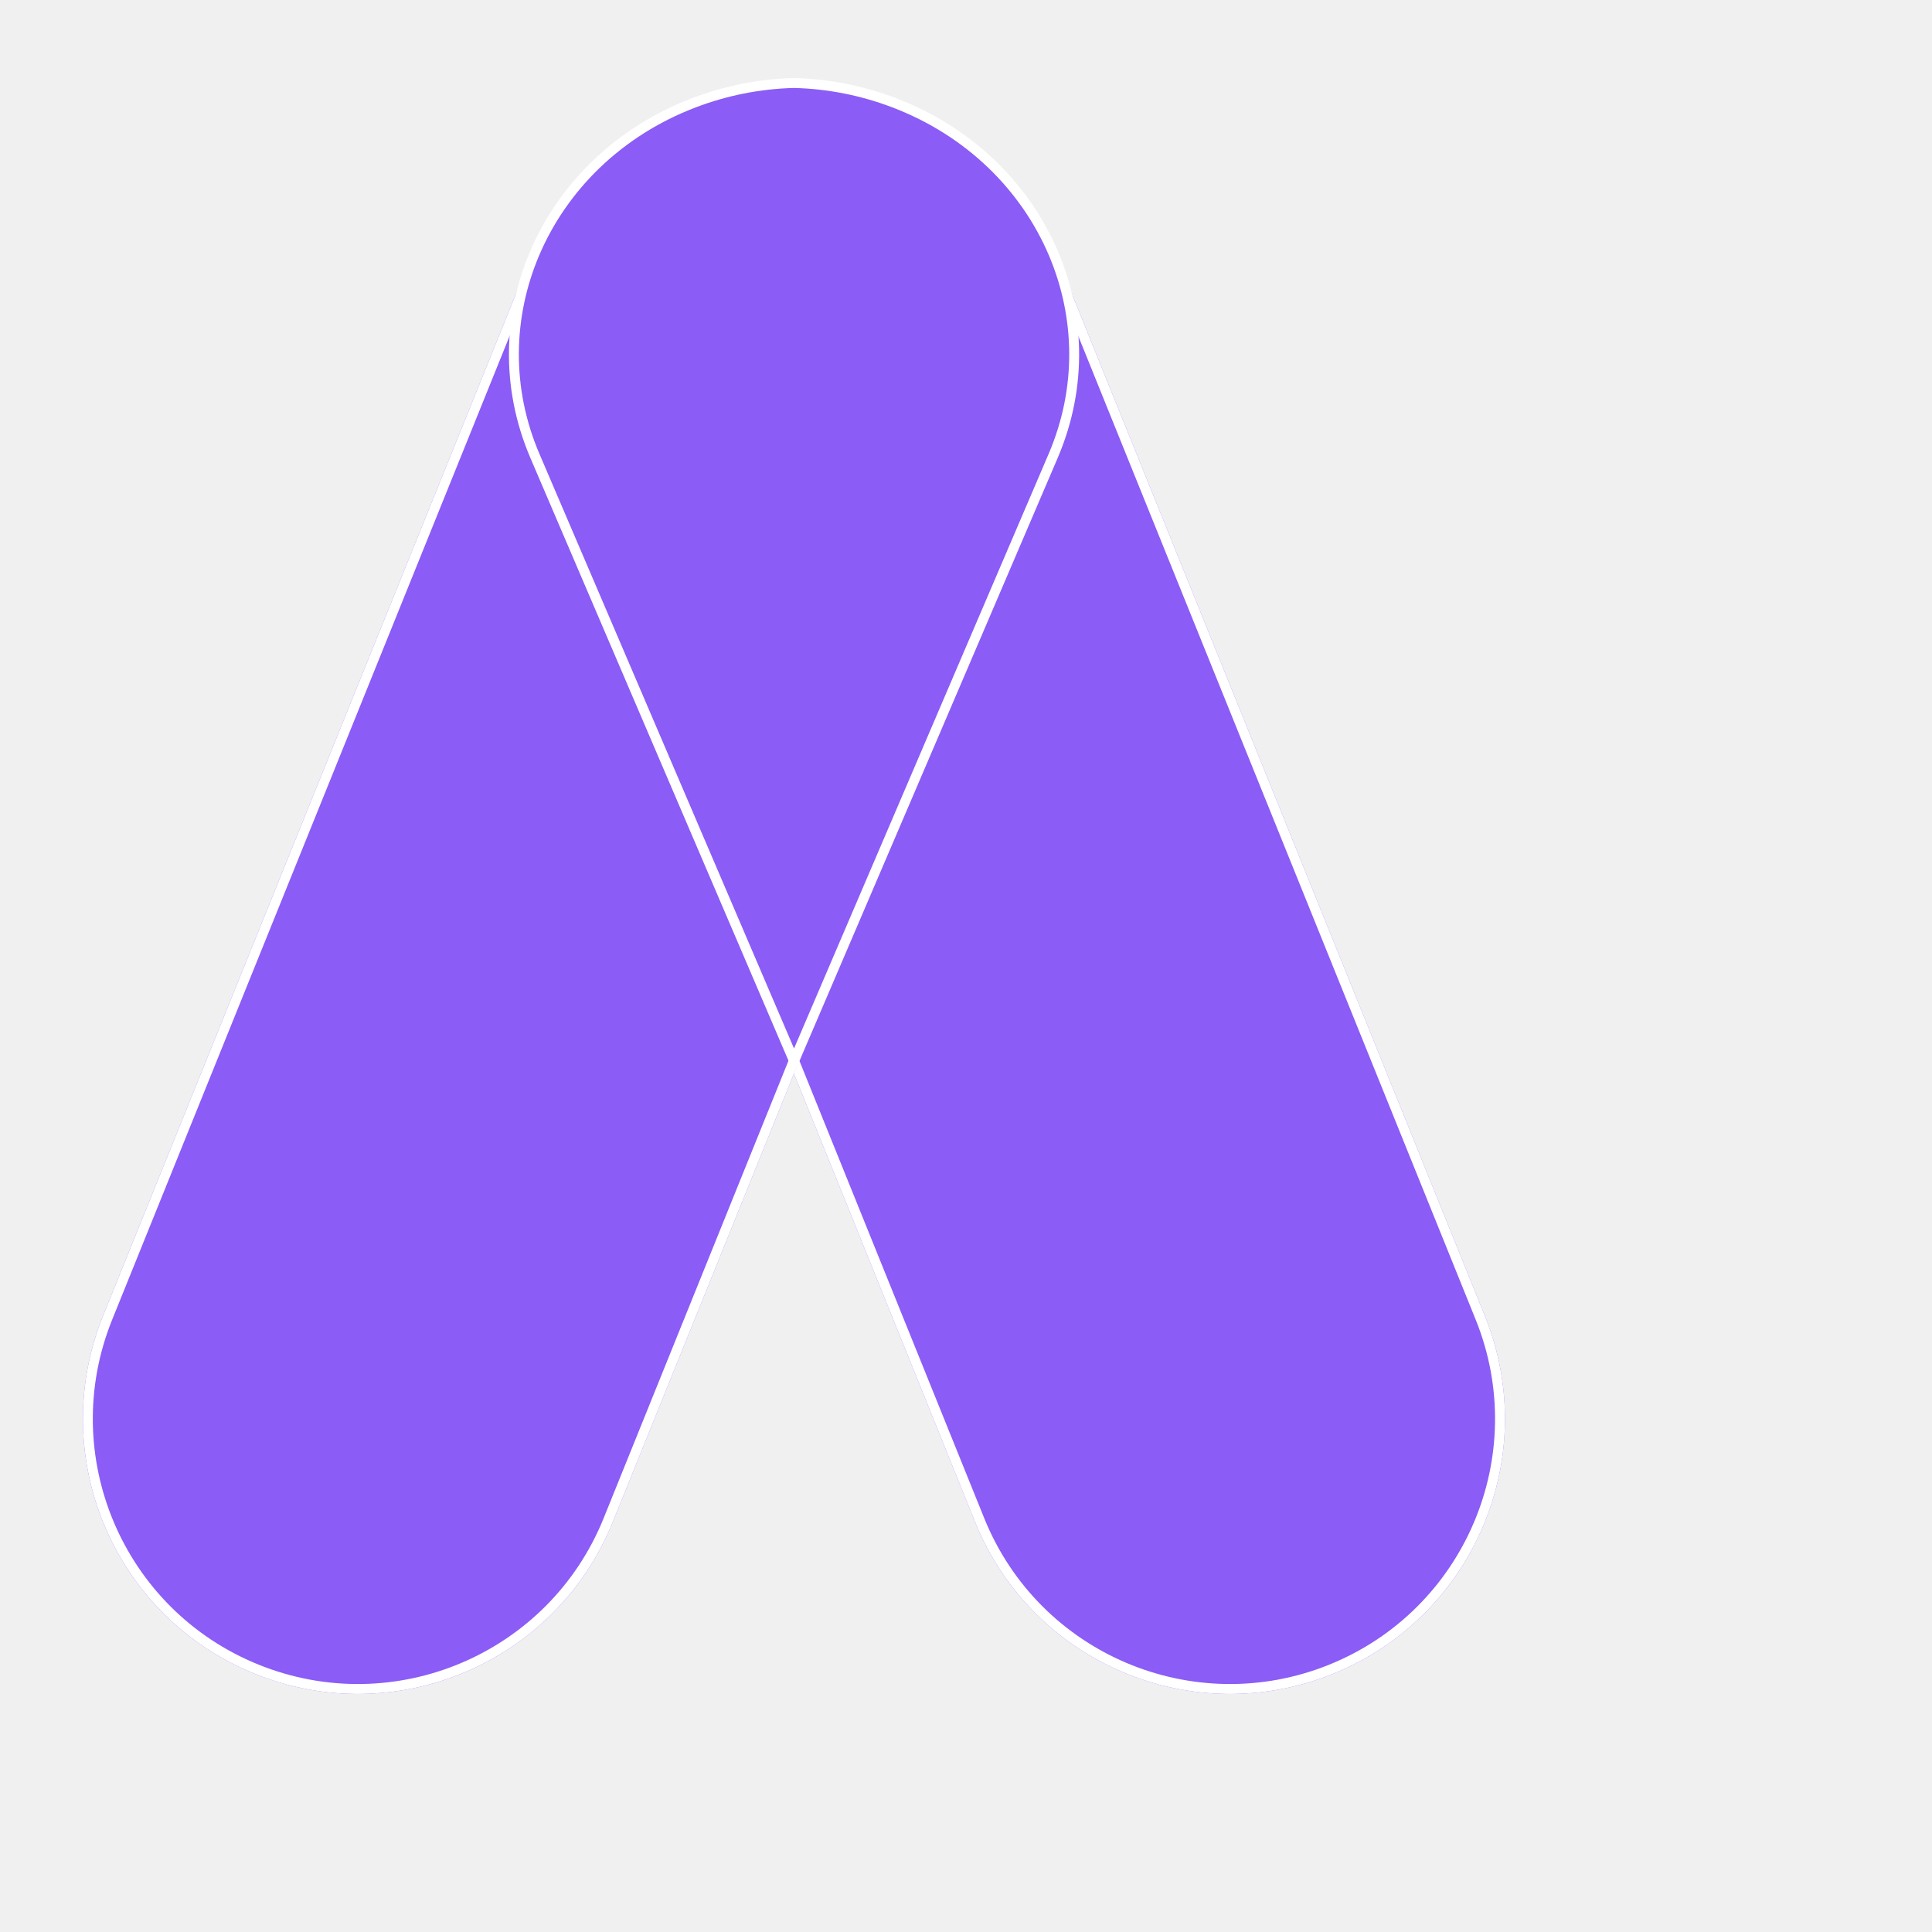
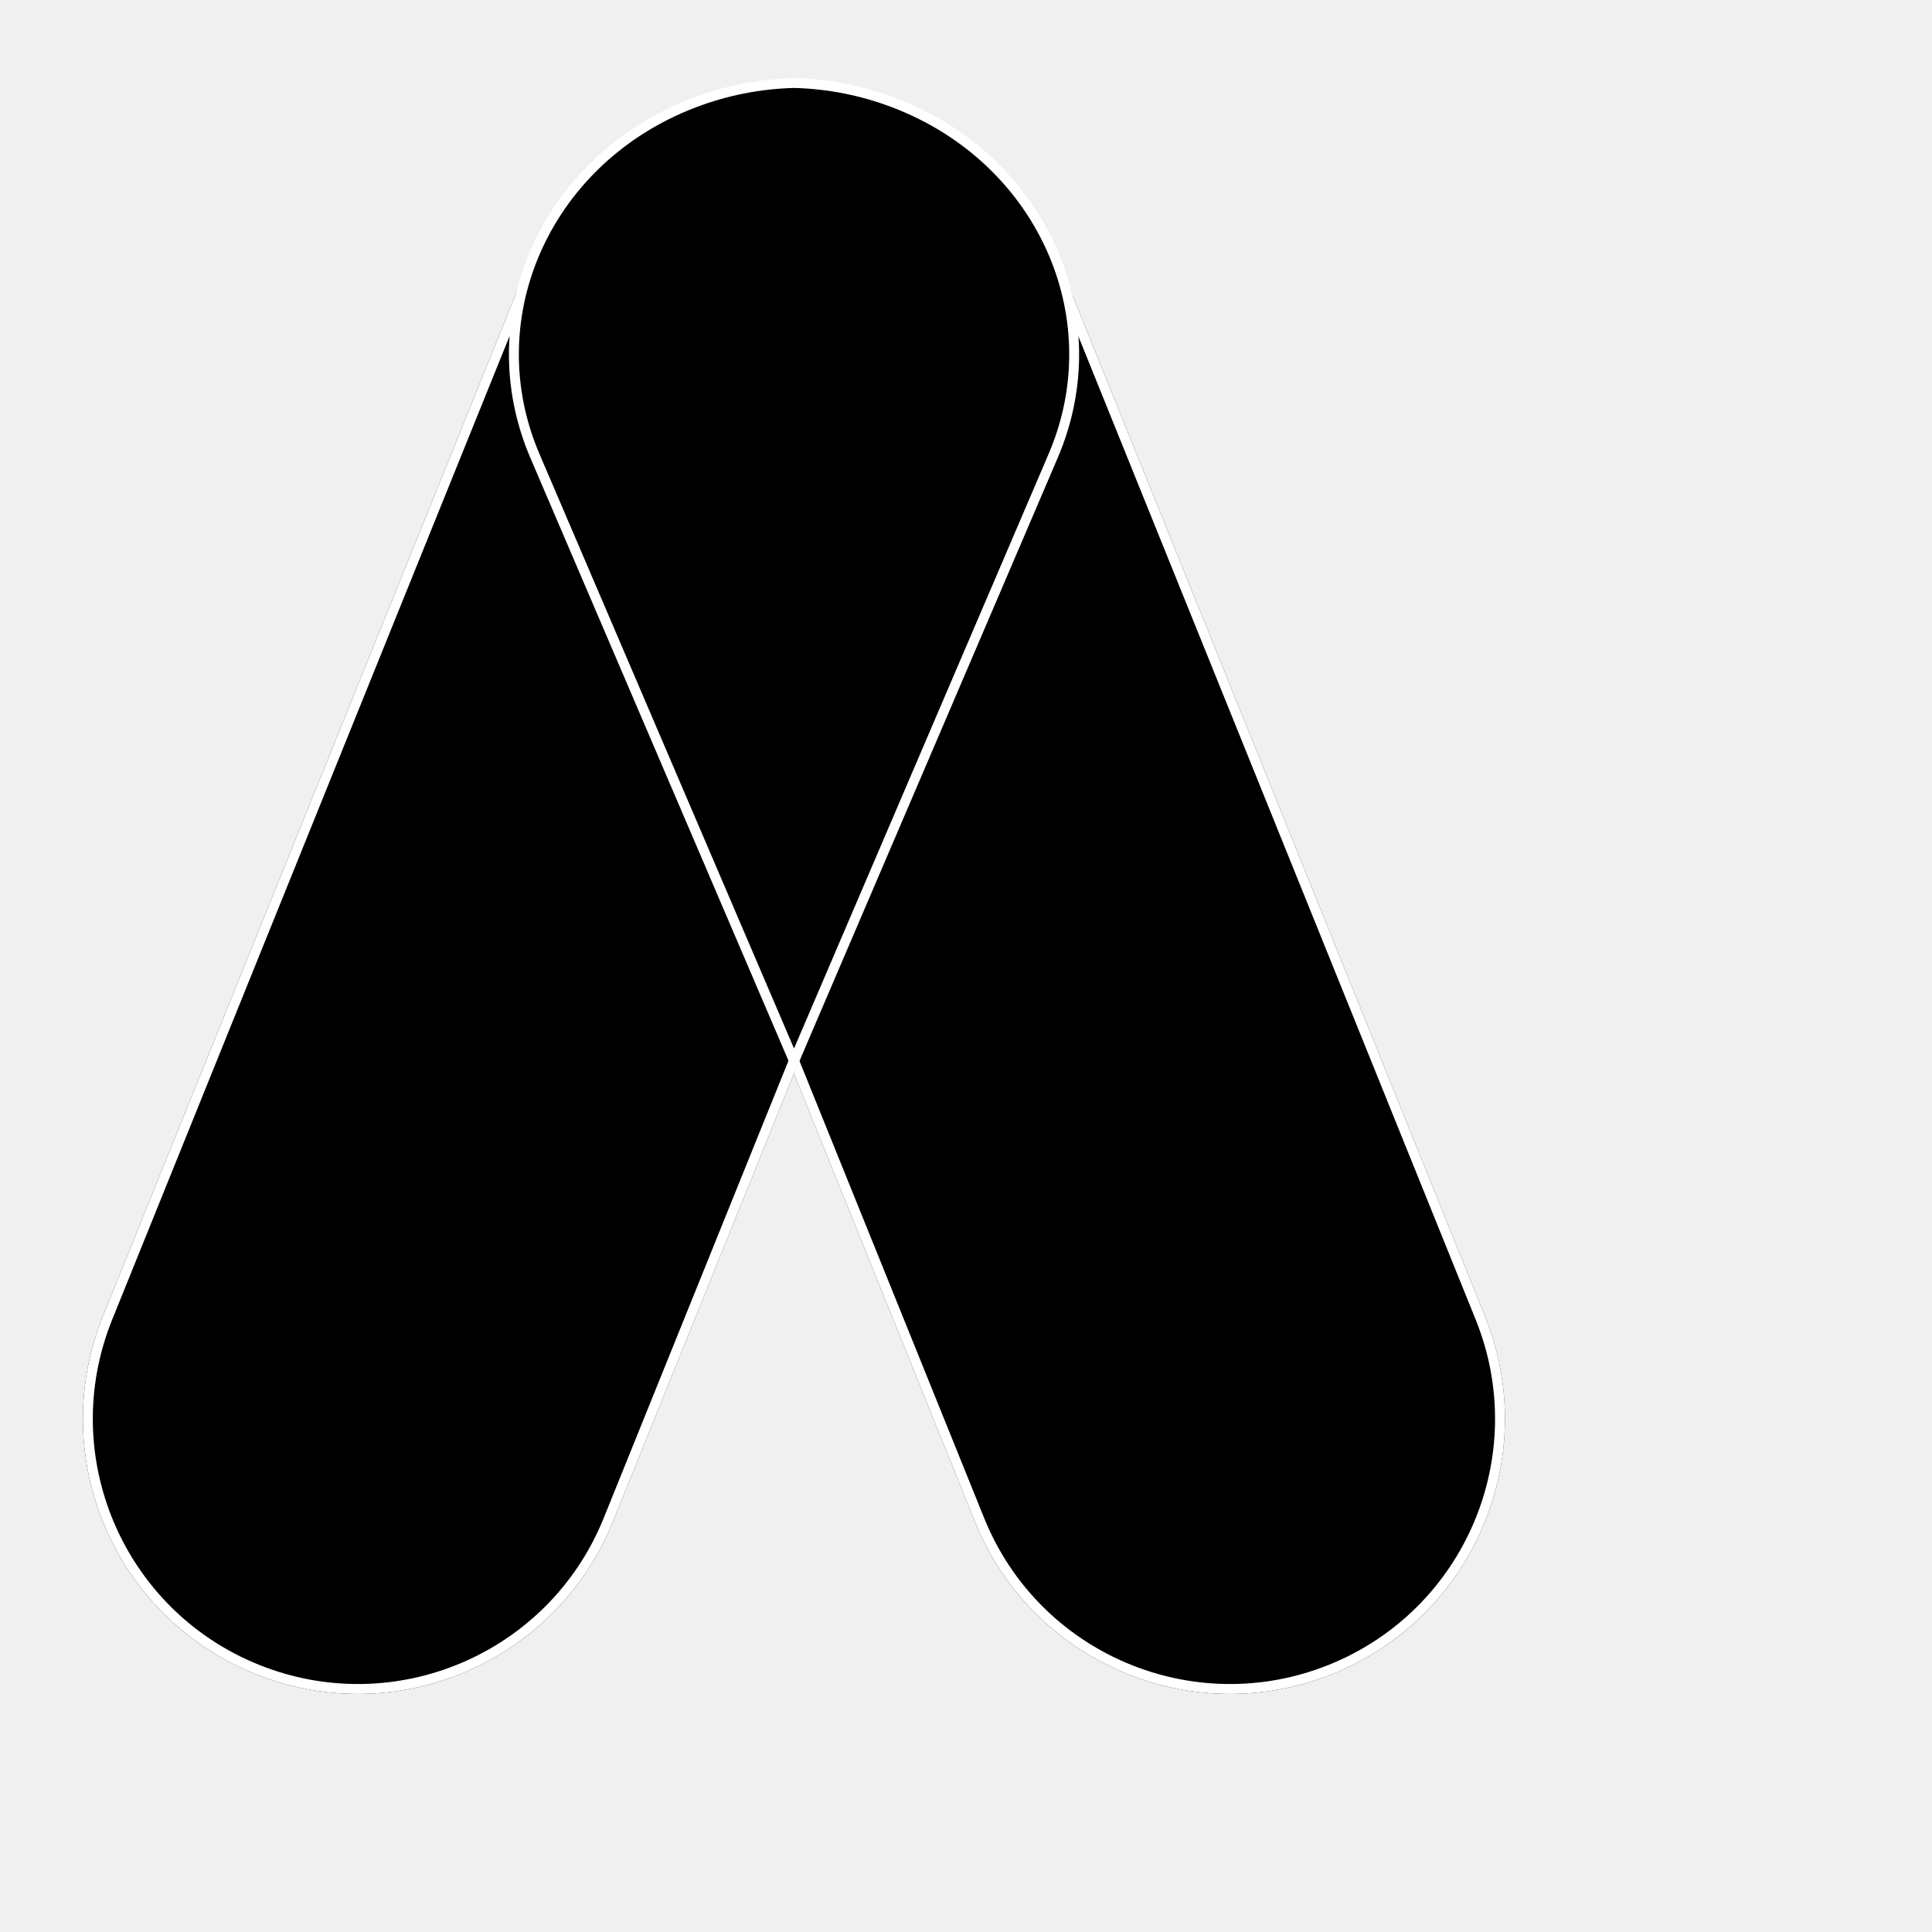
<svg xmlns="http://www.w3.org/2000/svg" width="780" height="780" viewBox="0 0 780 780">
  <g id="Group_1" data-name="Group 1" transform="translate(-206.267 -181.114)">
-     <g id="Rectangle_1" fill="#8b5cf6" stroke="#fff" stroke-width="4" data-name="Rectangle 1" transform="translate(385.267 264.277) rotate(-22)">
+     <g id="Rectangle_1" fill="#000000" stroke="#fff" stroke-width="4" data-name="Rectangle 1" transform="translate(385.267 264.277) rotate(-22)">
      <rect width="222" height="684" stroke="none" rx="111" />
      <rect width="218" height="680" x="2" y="2" fill="none" rx="109" />
    </g>
-     <g id="Rectangle_2" fill="#8b5cf6" stroke="#fff" stroke-width="4" data-name="Rectangle 2" transform="translate(412.101 898.47) rotate(-158)">
+     <g id="Rectangle_2" fill="#000000" stroke="#fff" stroke-width="4" data-name="Rectangle 2" transform="translate(412.101 898.47) rotate(-158)">
      <rect width="222" height="684" stroke="none" rx="111" />
      <rect width="218" height="680" x="2" y="2" fill="none" rx="109" />
    </g>
-     <g id="Intersection_2" fill="#8b5cf6" data-name="Intersection 2">
+     <g id="Intersection_2" fill="#000000" data-name="Intersection 2">
      <path stroke="none" d="M 327.57 430.387 L 222.948 186.056 C 220.079 179.354 217.906 172.389 216.49 165.352 C 215.11 158.494 214.431 151.478 214.471 144.5 C 214.511 137.647 215.244 130.754 216.651 124.012 C 218.044 117.336 220.111 110.742 222.794 104.412 C 225.628 97.729 229.173 91.284 233.33 85.256 C 237.525 79.173 242.377 73.468 247.75 68.302 C 253.225 63.038 259.292 58.284 265.782 54.172 C 272.448 49.949 279.637 46.356 287.152 43.491 C 300.12 38.547 313.721 35.862 327.577 35.509 C 341.423 35.861 355.019 38.546 367.987 43.49 C 375.501 46.355 382.691 49.949 389.358 54.172 C 395.848 58.284 401.914 63.038 407.389 68.302 C 412.762 73.469 417.614 79.173 421.81 85.257 C 425.967 91.284 429.512 97.729 432.345 104.413 C 435.029 110.742 437.096 117.337 438.489 124.013 C 439.895 130.755 440.629 137.648 440.668 144.5 C 440.708 151.478 440.029 158.494 438.649 165.353 C 437.233 172.389 435.06 179.354 432.19 186.056 L 327.57 430.387 Z" transform="translate(199.27 179.112)" />
      <path fill="#fff" stroke="none" d="M 327.577 37.509 C 313.965 37.862 300.605 40.503 287.864 45.36 C 280.475 48.177 273.405 51.71 266.852 55.862 C 260.475 59.902 254.515 64.572 249.137 69.744 C 243.86 74.817 239.096 80.419 234.976 86.392 C 230.896 92.308 227.417 98.634 224.636 105.193 C 222.003 111.403 219.975 117.872 218.609 124.421 C 217.229 131.033 216.51 137.792 216.471 144.511 C 216.432 151.353 217.098 158.233 218.451 164.958 C 219.84 171.86 221.971 178.693 224.787 185.269 L 327.569 425.306 L 430.352 185.269 C 433.167 178.693 435.299 171.86 436.688 164.958 C 438.041 158.233 438.707 151.354 438.668 144.512 C 438.629 137.792 437.91 131.033 436.531 124.422 C 435.164 117.872 433.137 111.403 430.504 105.194 C 427.723 98.634 424.244 92.309 420.164 86.392 C 416.044 80.419 411.28 74.817 406.003 69.744 C 400.625 64.572 394.664 59.902 388.287 55.861 C 381.734 51.71 374.664 48.176 367.274 45.359 C 354.534 40.502 341.179 37.861 327.577 37.509 M 327.576 33.508 C 341.314 33.852 355.208 36.478 368.699 41.621 C 429.241 64.701 458.49 129.719 434.029 186.843 L 327.57 435.468 L 221.11 186.843 C 196.65 129.719 225.899 64.701 286.439 41.622 C 299.93 36.479 313.839 33.852 327.576 33.508 Z" transform="translate(199.27 179.112)" />
    </g>
  </g>
</svg>
